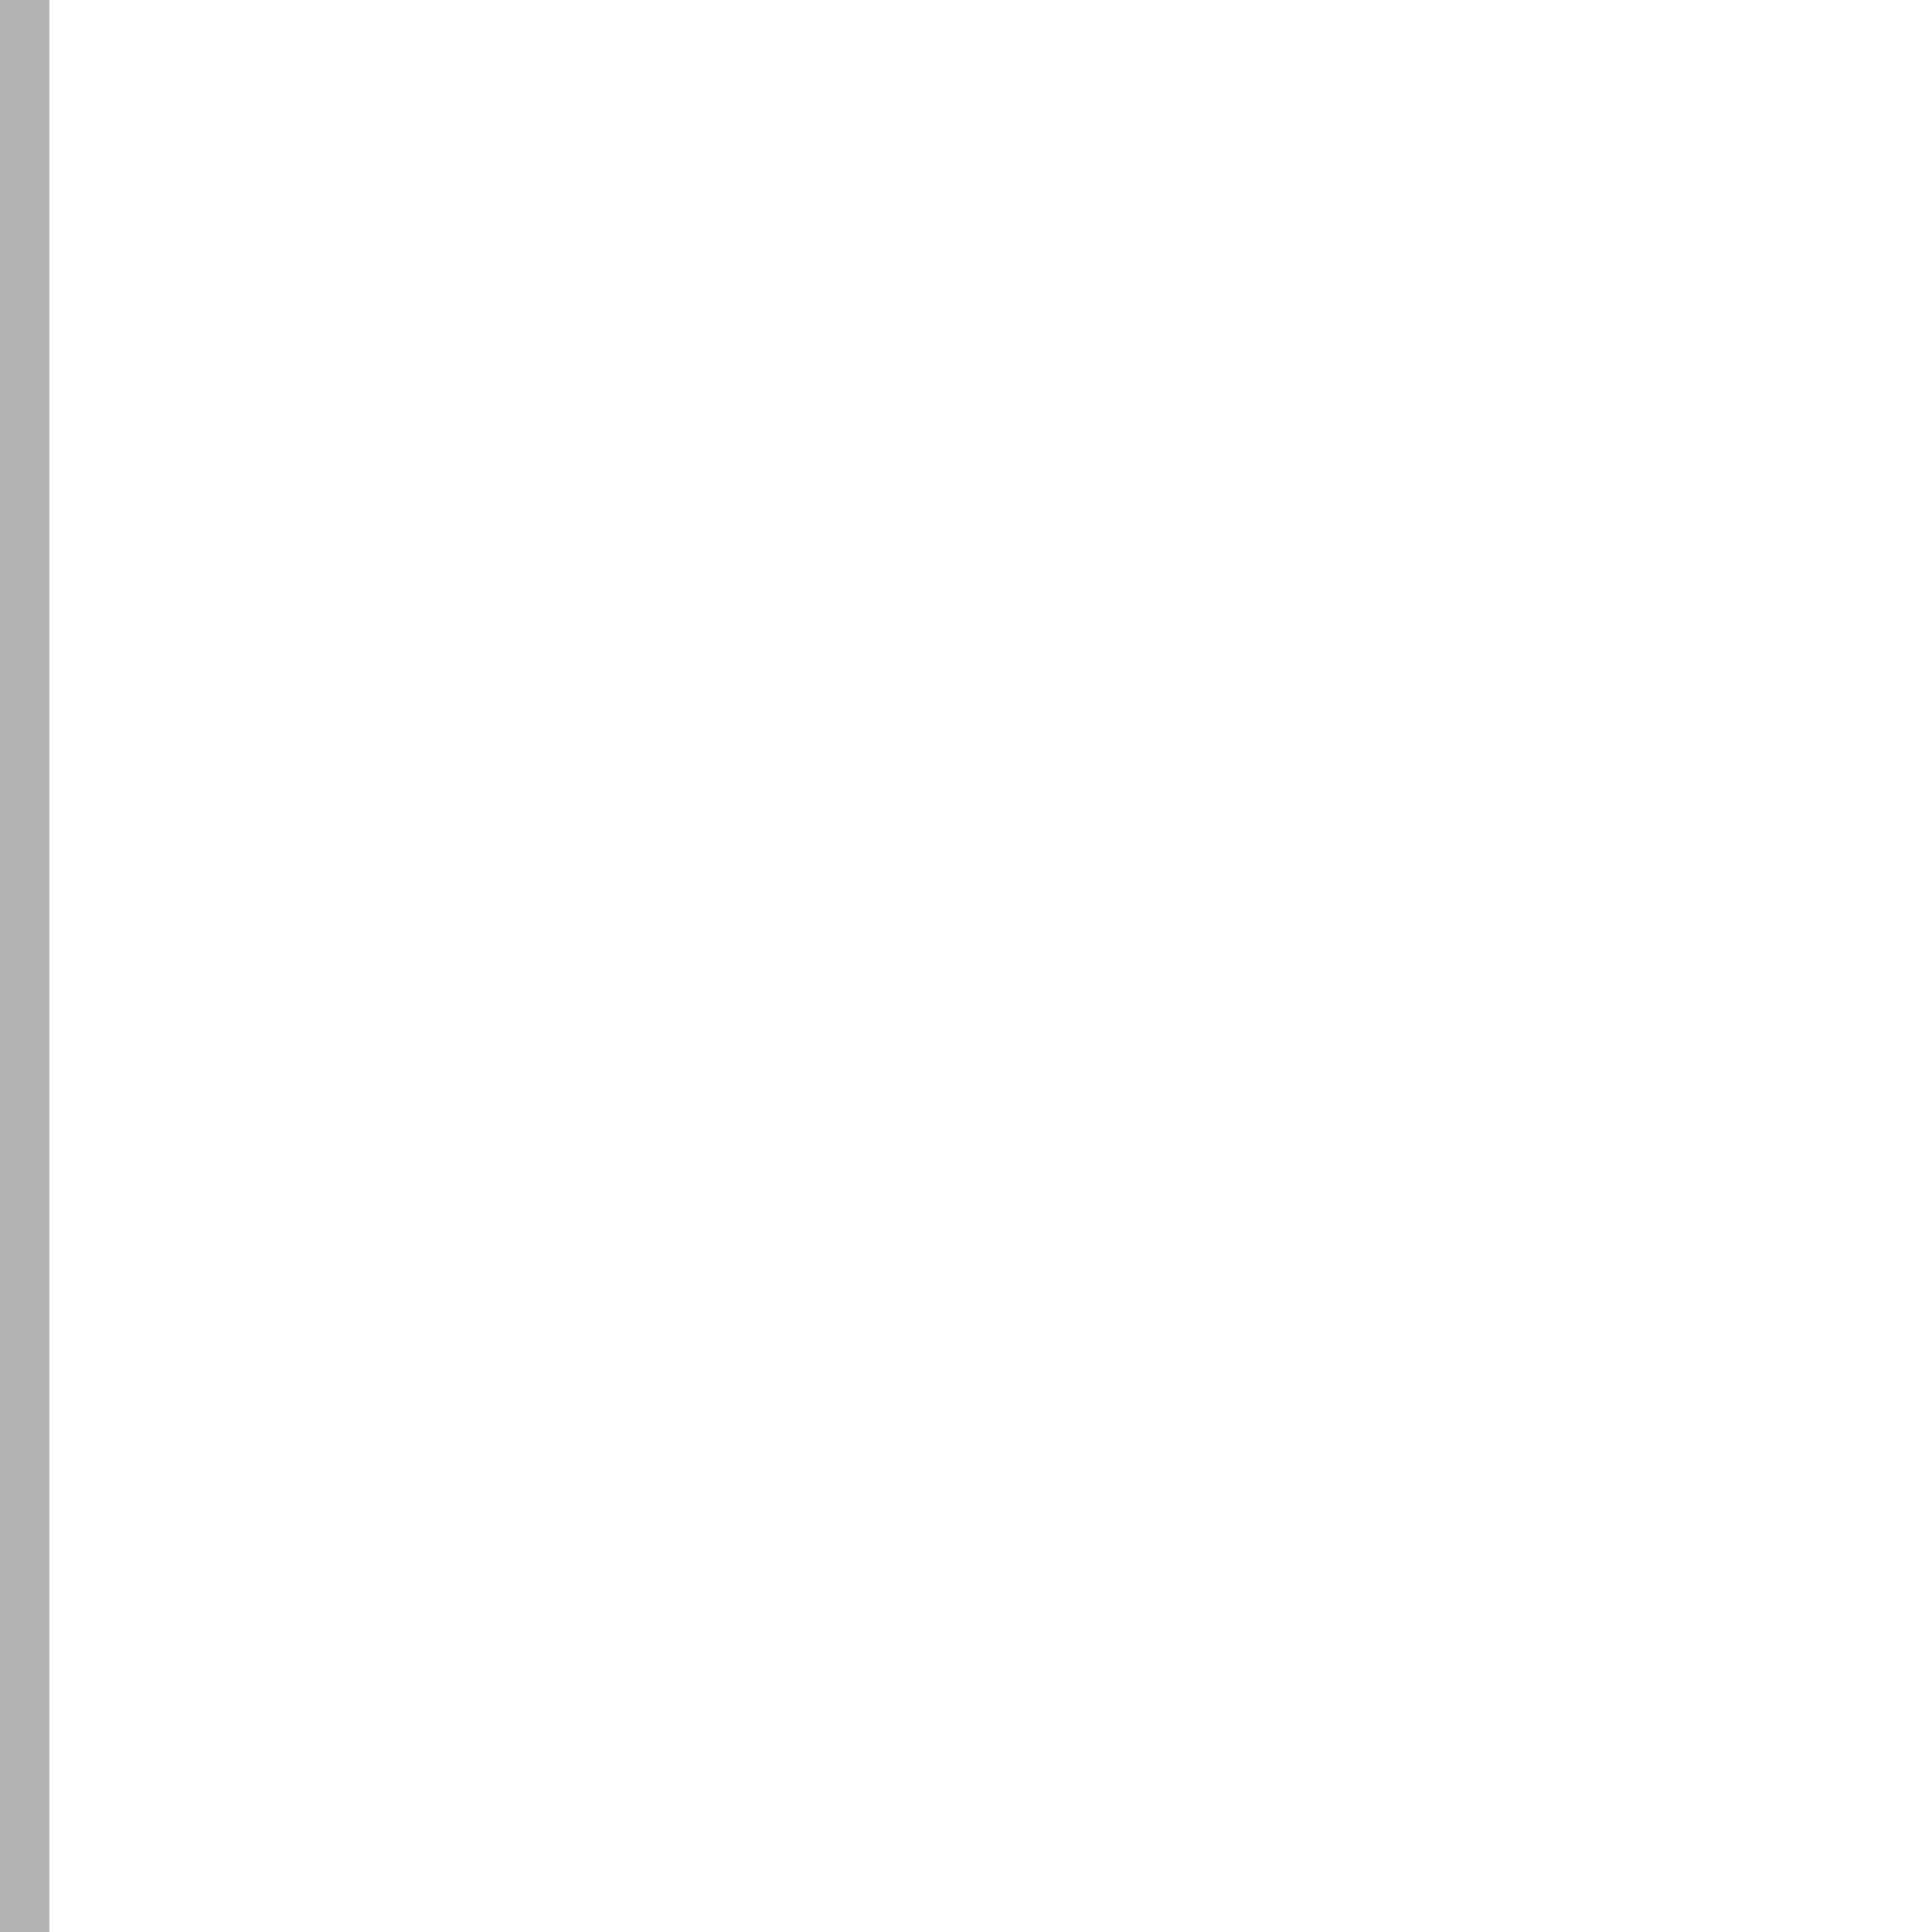
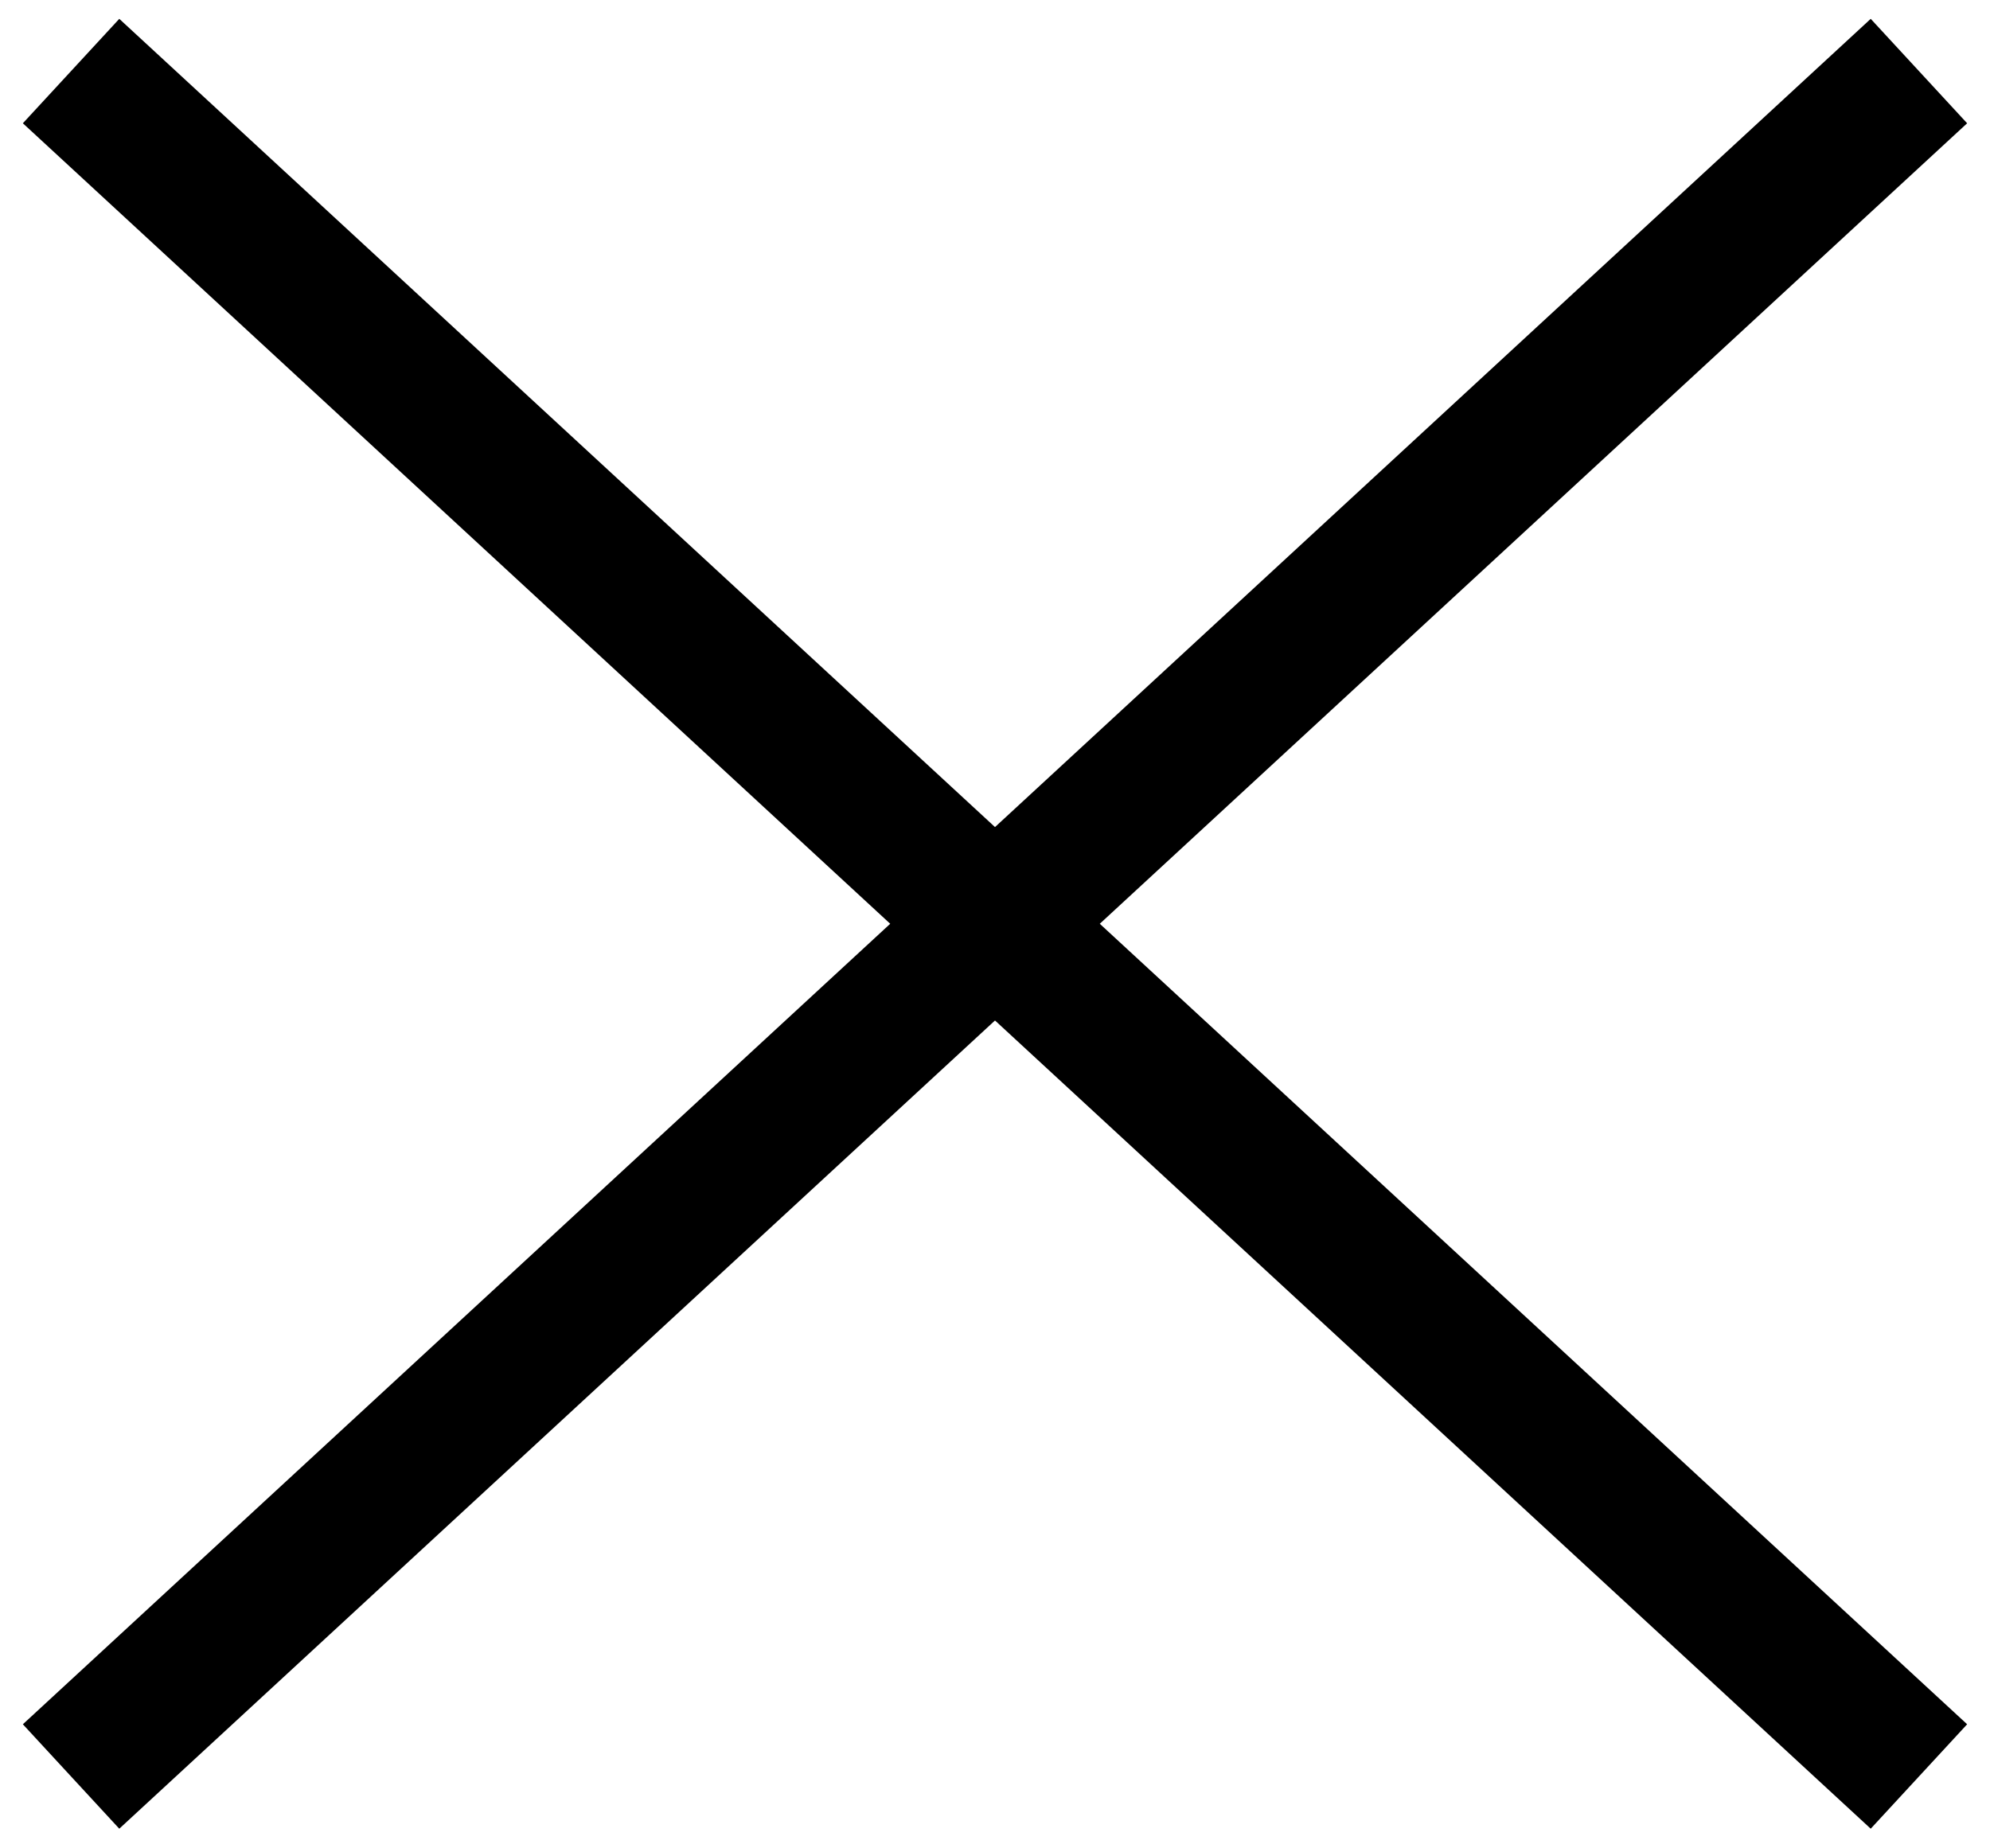
- <svg xmlns="http://www.w3.org/2000/svg" width="11px" height="11px" viewBox="0 0 11 11" version="1.1">
+ <svg xmlns="http://www.w3.org/2000/svg" width="14px" height="13px" viewBox="0 0 14 13" version="1.1">
  <defs />
-   <g id="Page-1" stroke="none" stroke-width="1" fill="none" fill-rule="evenodd" fill-opacity="0.3" font-family="FontAwesome" font-size="14" font-weight="normal">
-     <g id="Artboard" transform="translate(-170, -70)" fill="#000000">
-       <text id="times---FontAwesome">
-         <tspan x="170" y="80"></tspan>
-       </text>
-     </g>
+   <g id="Page-1" stroke="none" stroke-width="1" fill="none" fill-rule="evenodd" stroke-linecap="square">
+     <path d="M7,6.5 L13.5,0.5 L7,6.5 L0.5,0.5 L7,6.5 Z M7,6.5 L0.5,12.5 L7,6.5 L13.5,12.5 L7,6.5 Z" id="Line-2" stroke="#000000" />
  </g>
</svg>
